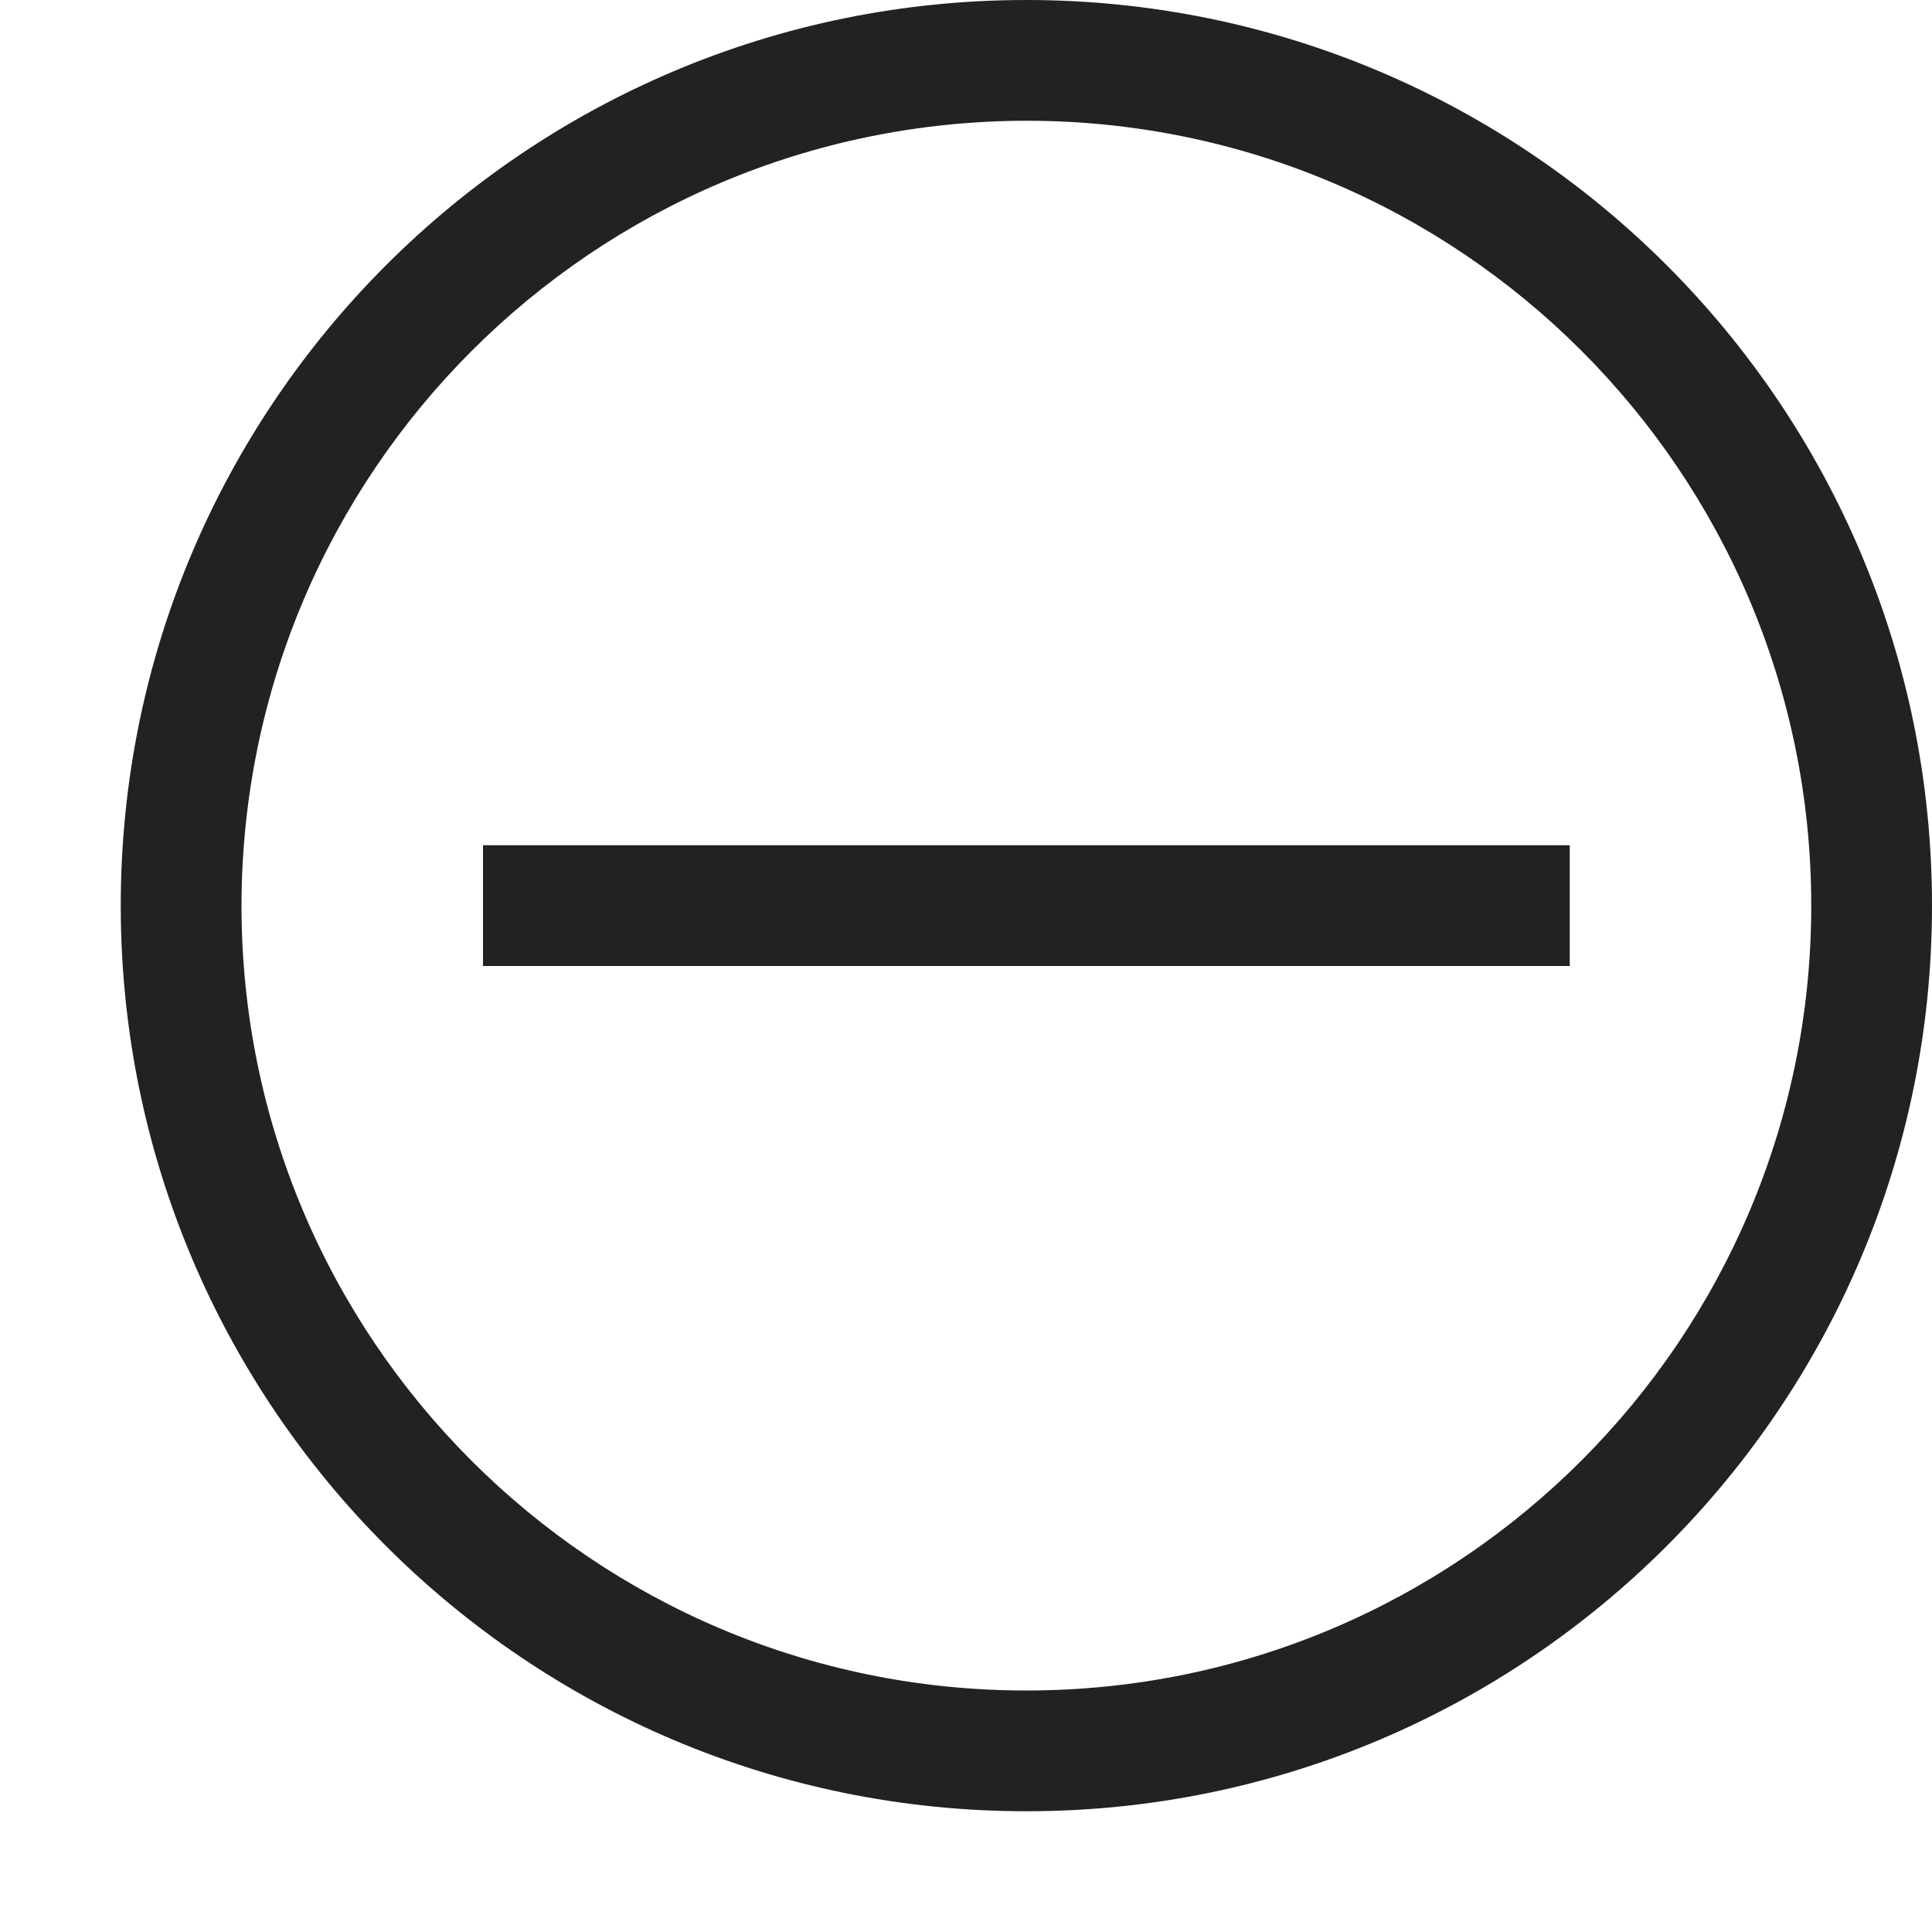
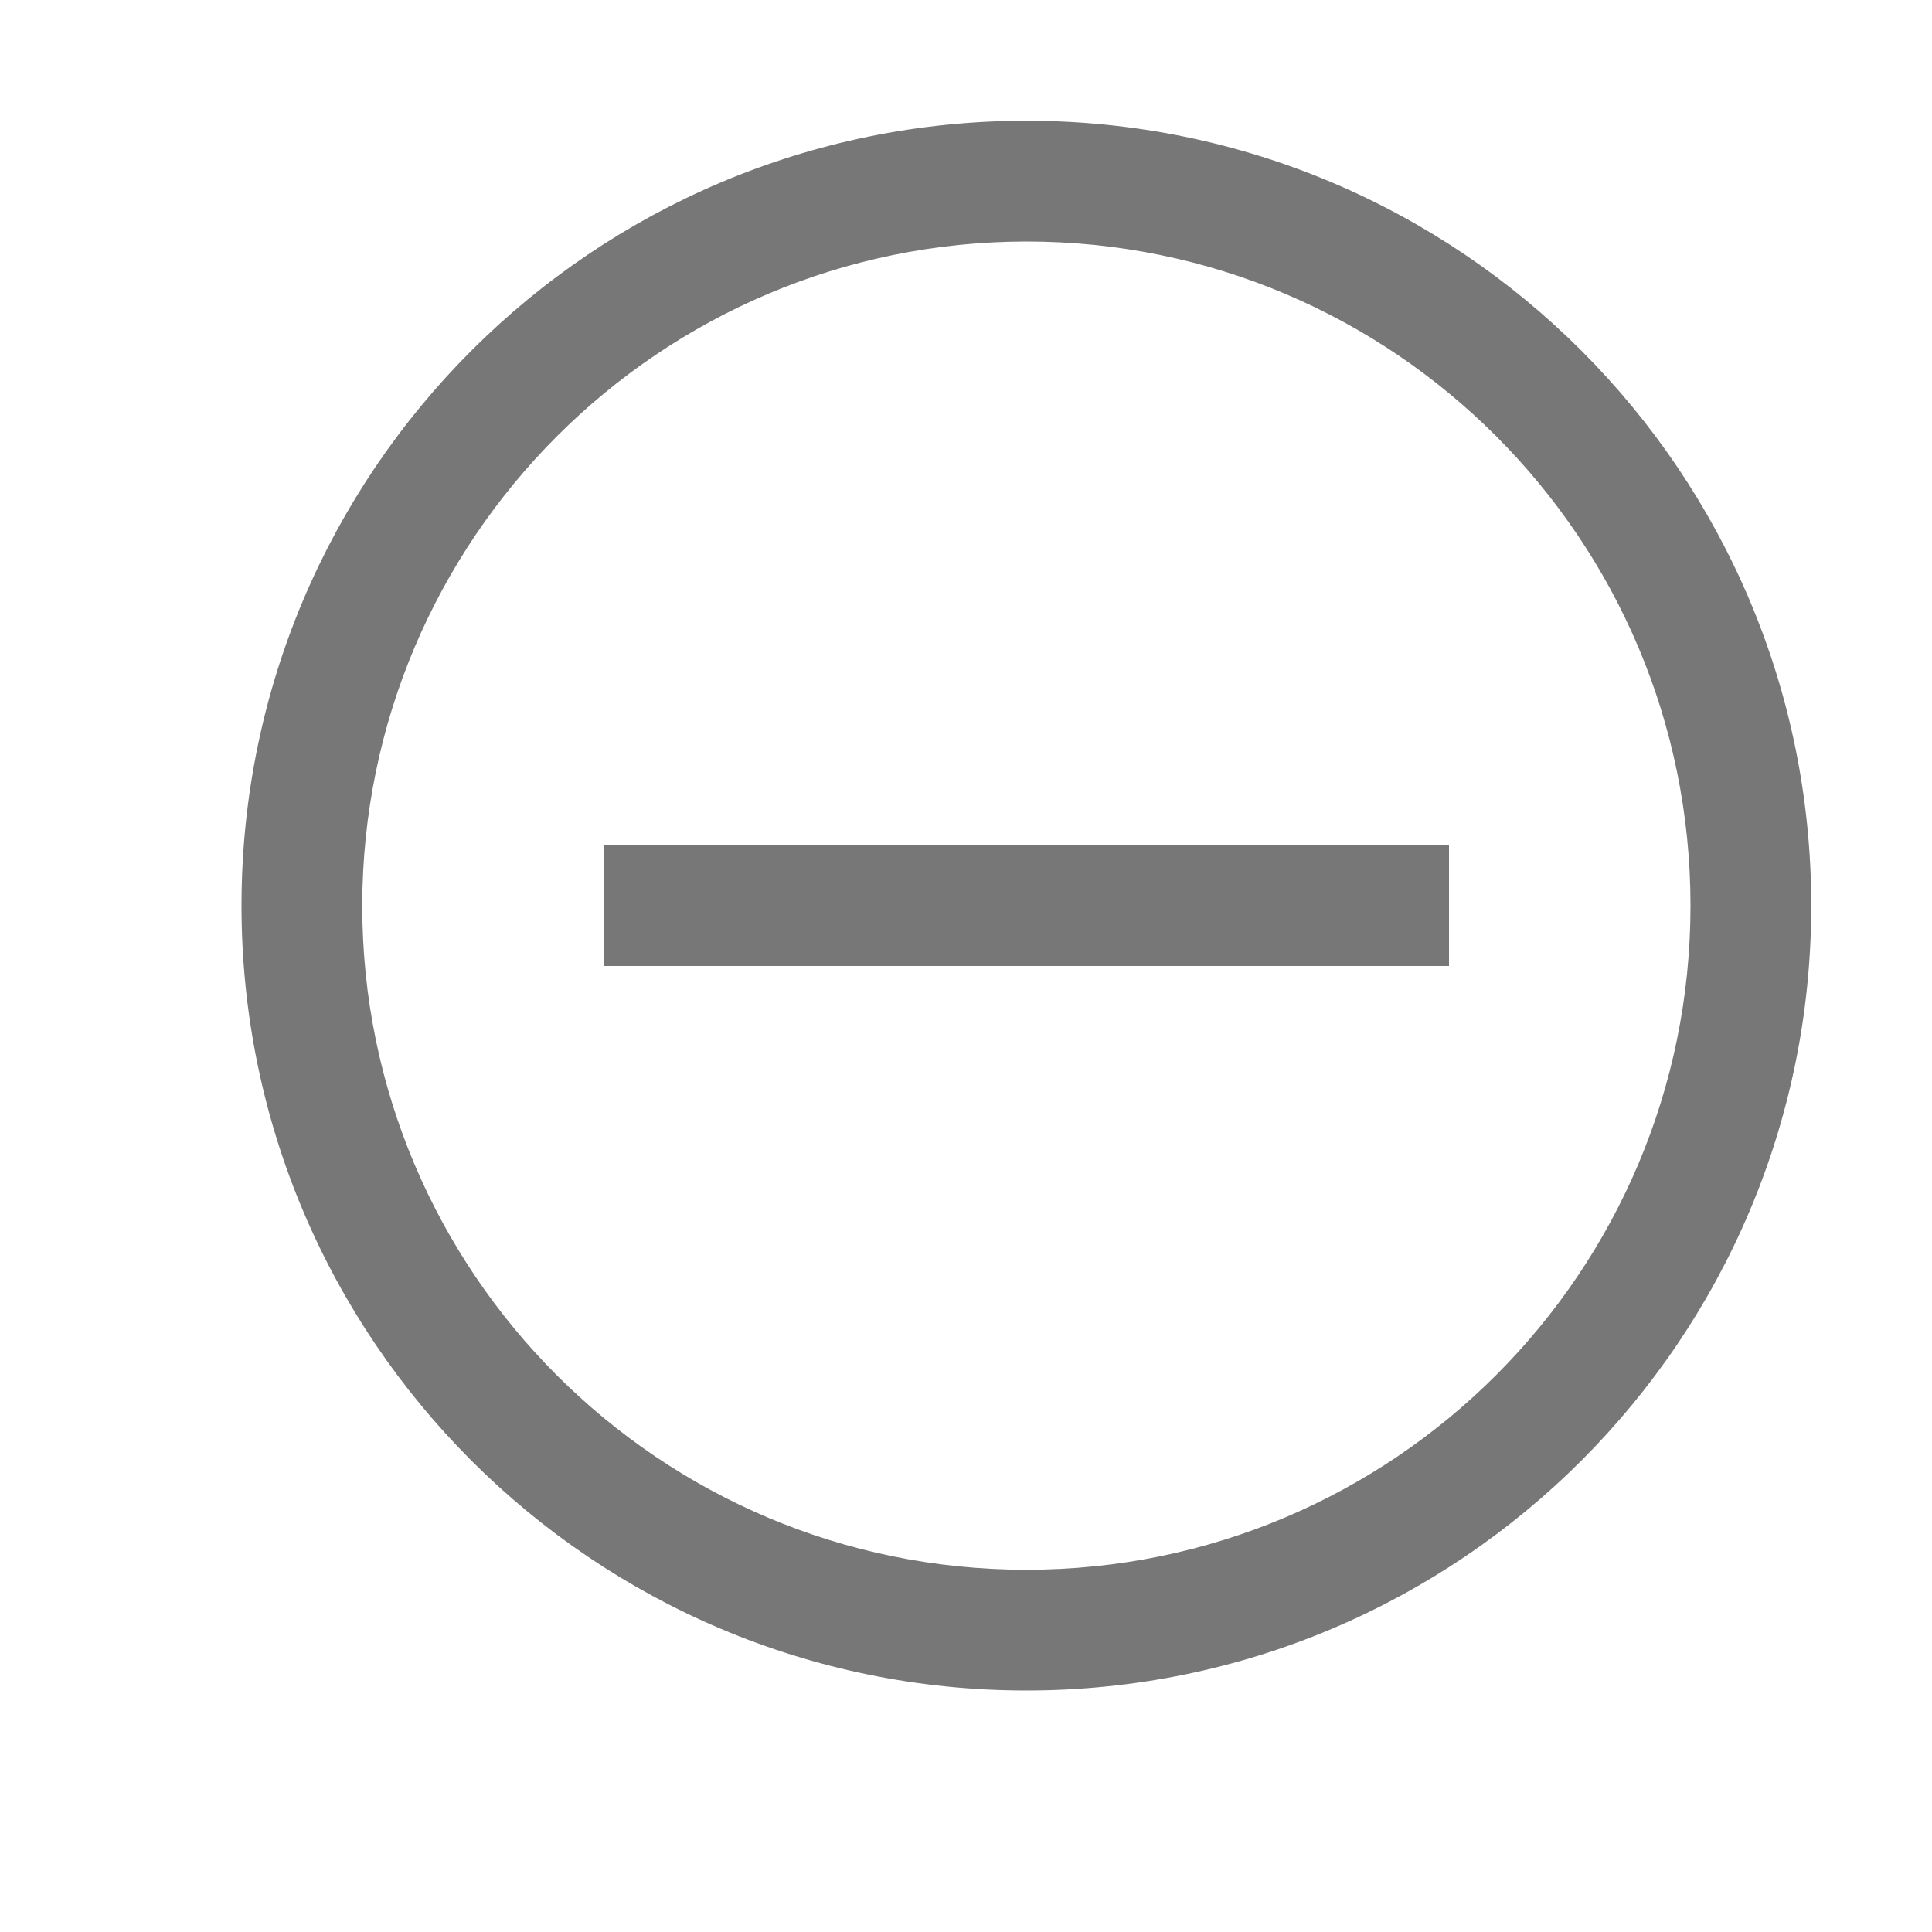
<svg xmlns="http://www.w3.org/2000/svg" width="16" height="16" viewBox="0 0 16 16">
-   <path d="M8.5,1A6.5,6.5,0,1,1,2,7.5,6.508,6.508,0,0,1,8.5,1m0-1A7.5,7.5,0,1,0,16,7.5,7.5,7.5,0,0,0,8.5,0ZM13,7H4V8h9Z" fill="#222" />
+   <path d="M8.5,2A5.5,5.5,0,1,1,3,7.5,5.506,5.506,0,0,1,8.5,2m0-1A6.5,6.5,0,1,0,15,7.5,6.5,6.5,0,0,0,8.5,1ZM12,7H5V8h7Z" fill="#777" />
</svg>
